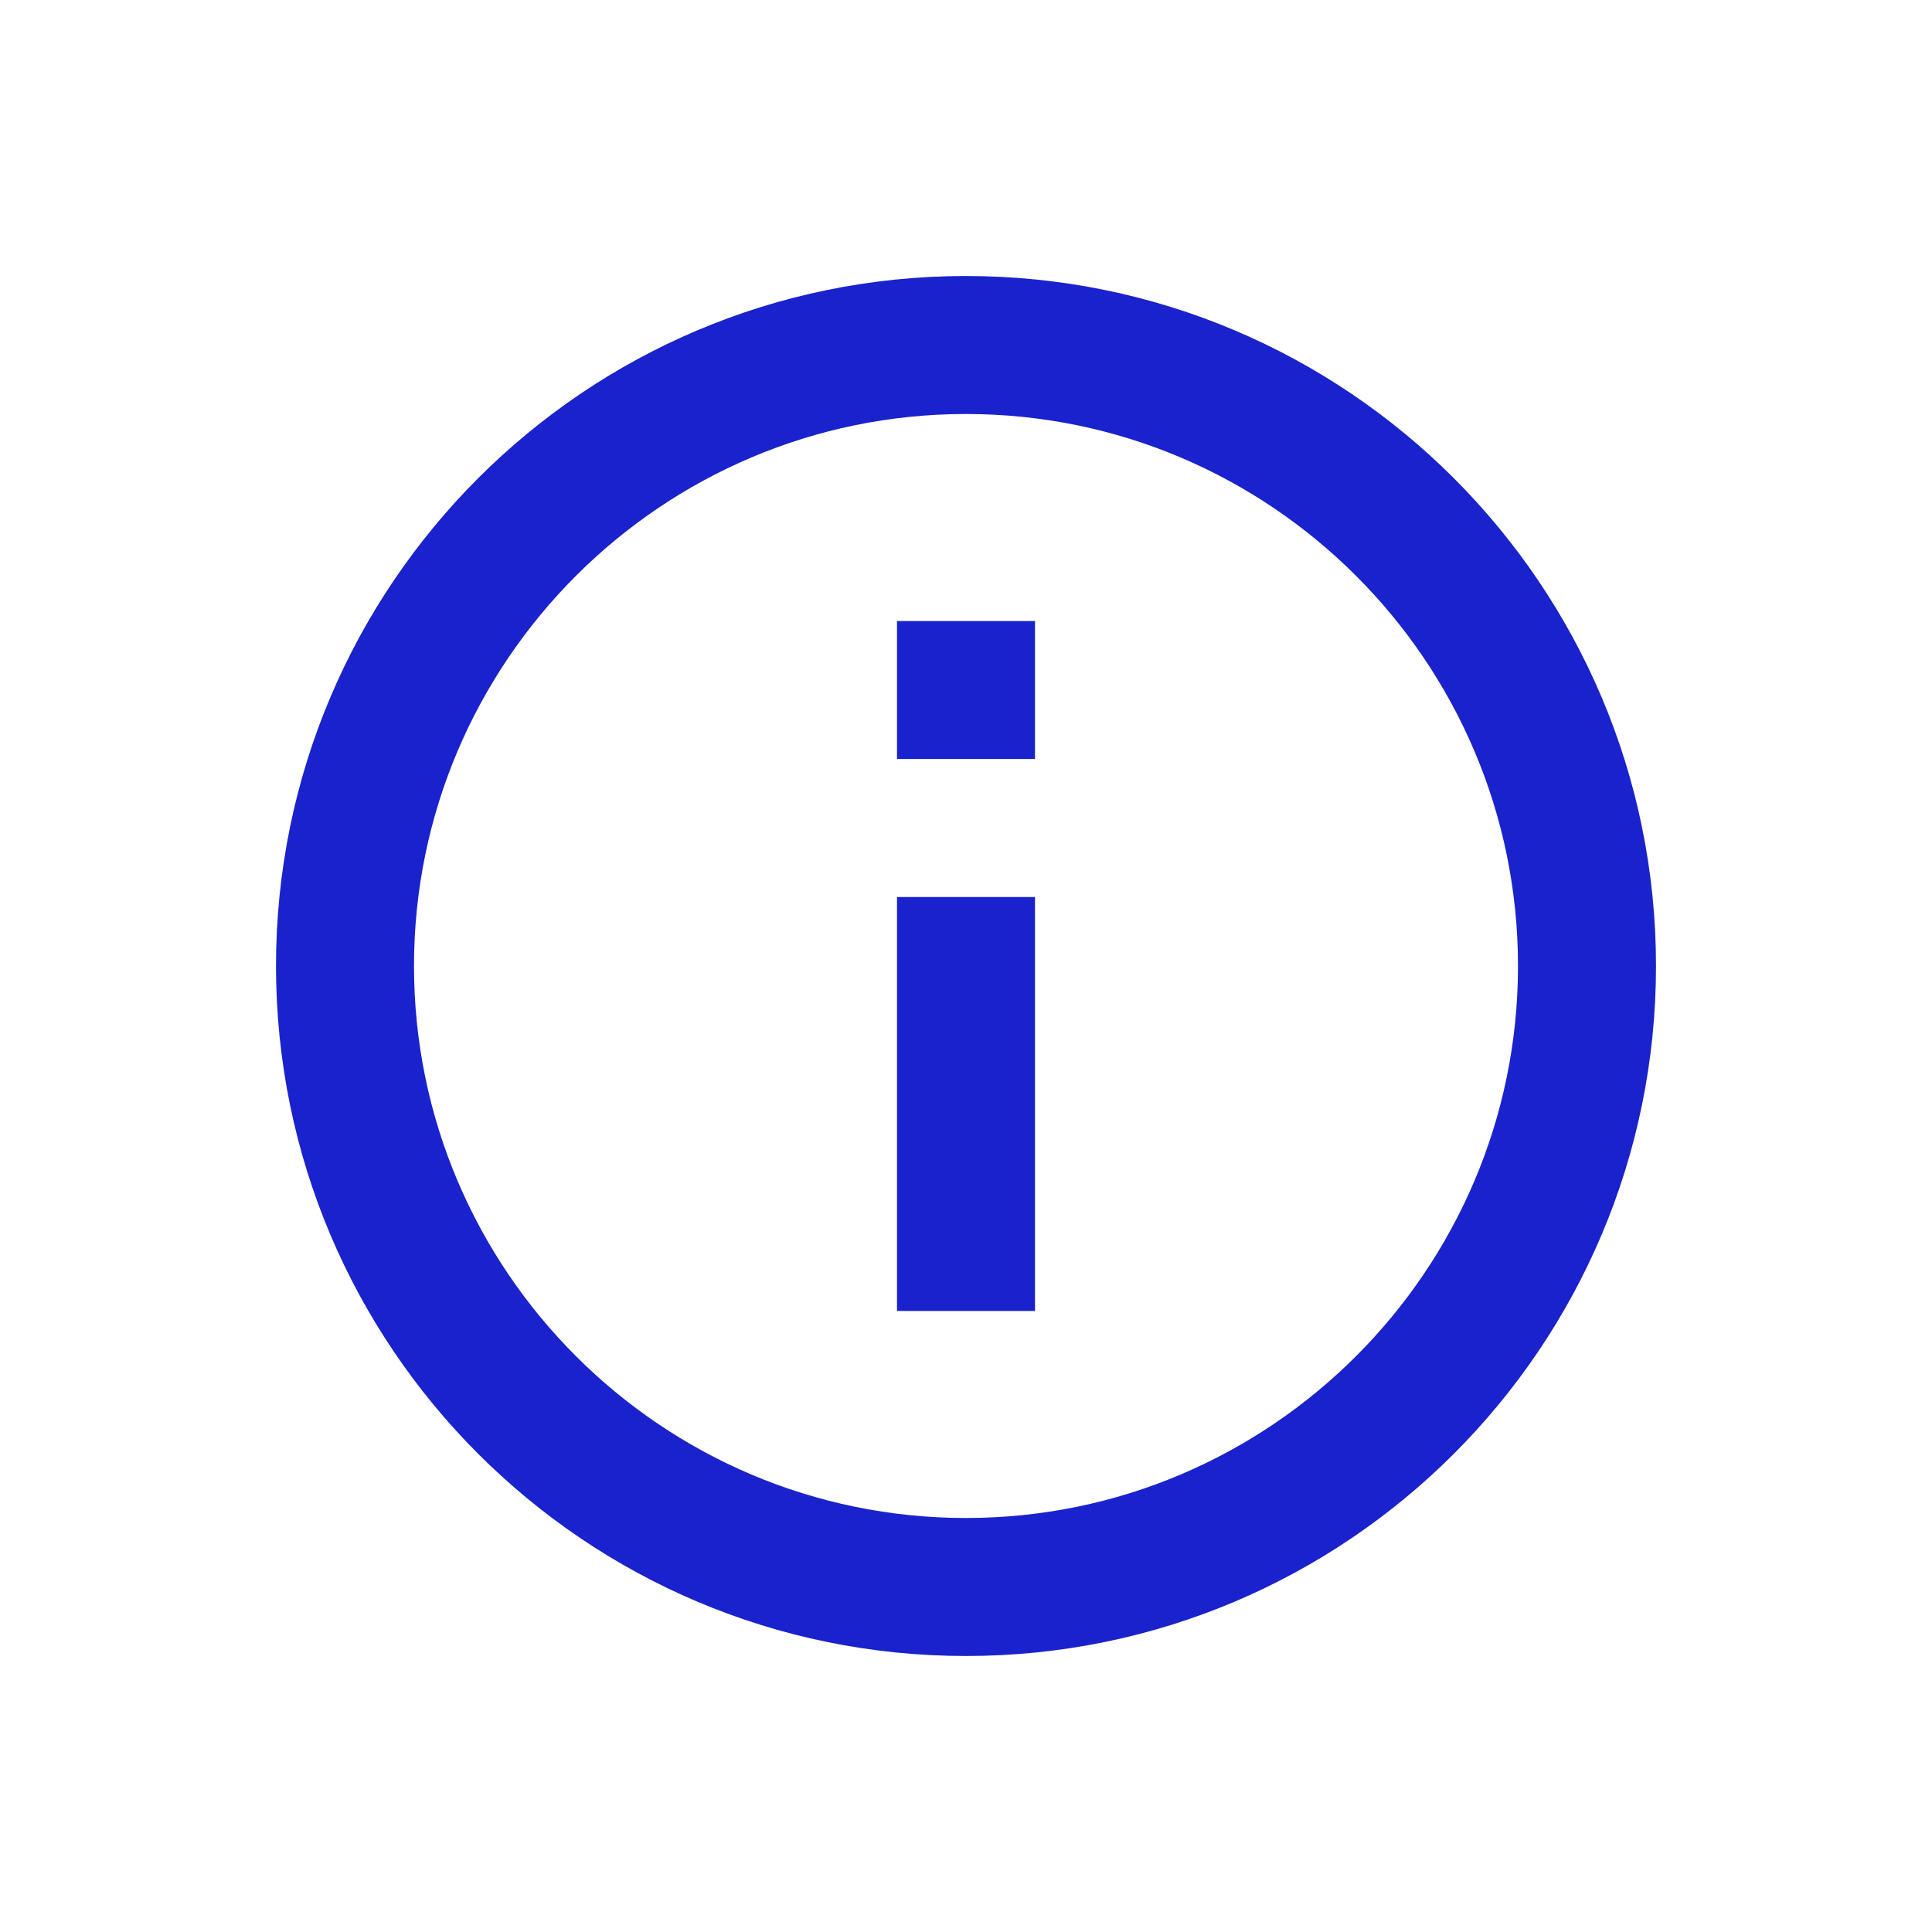
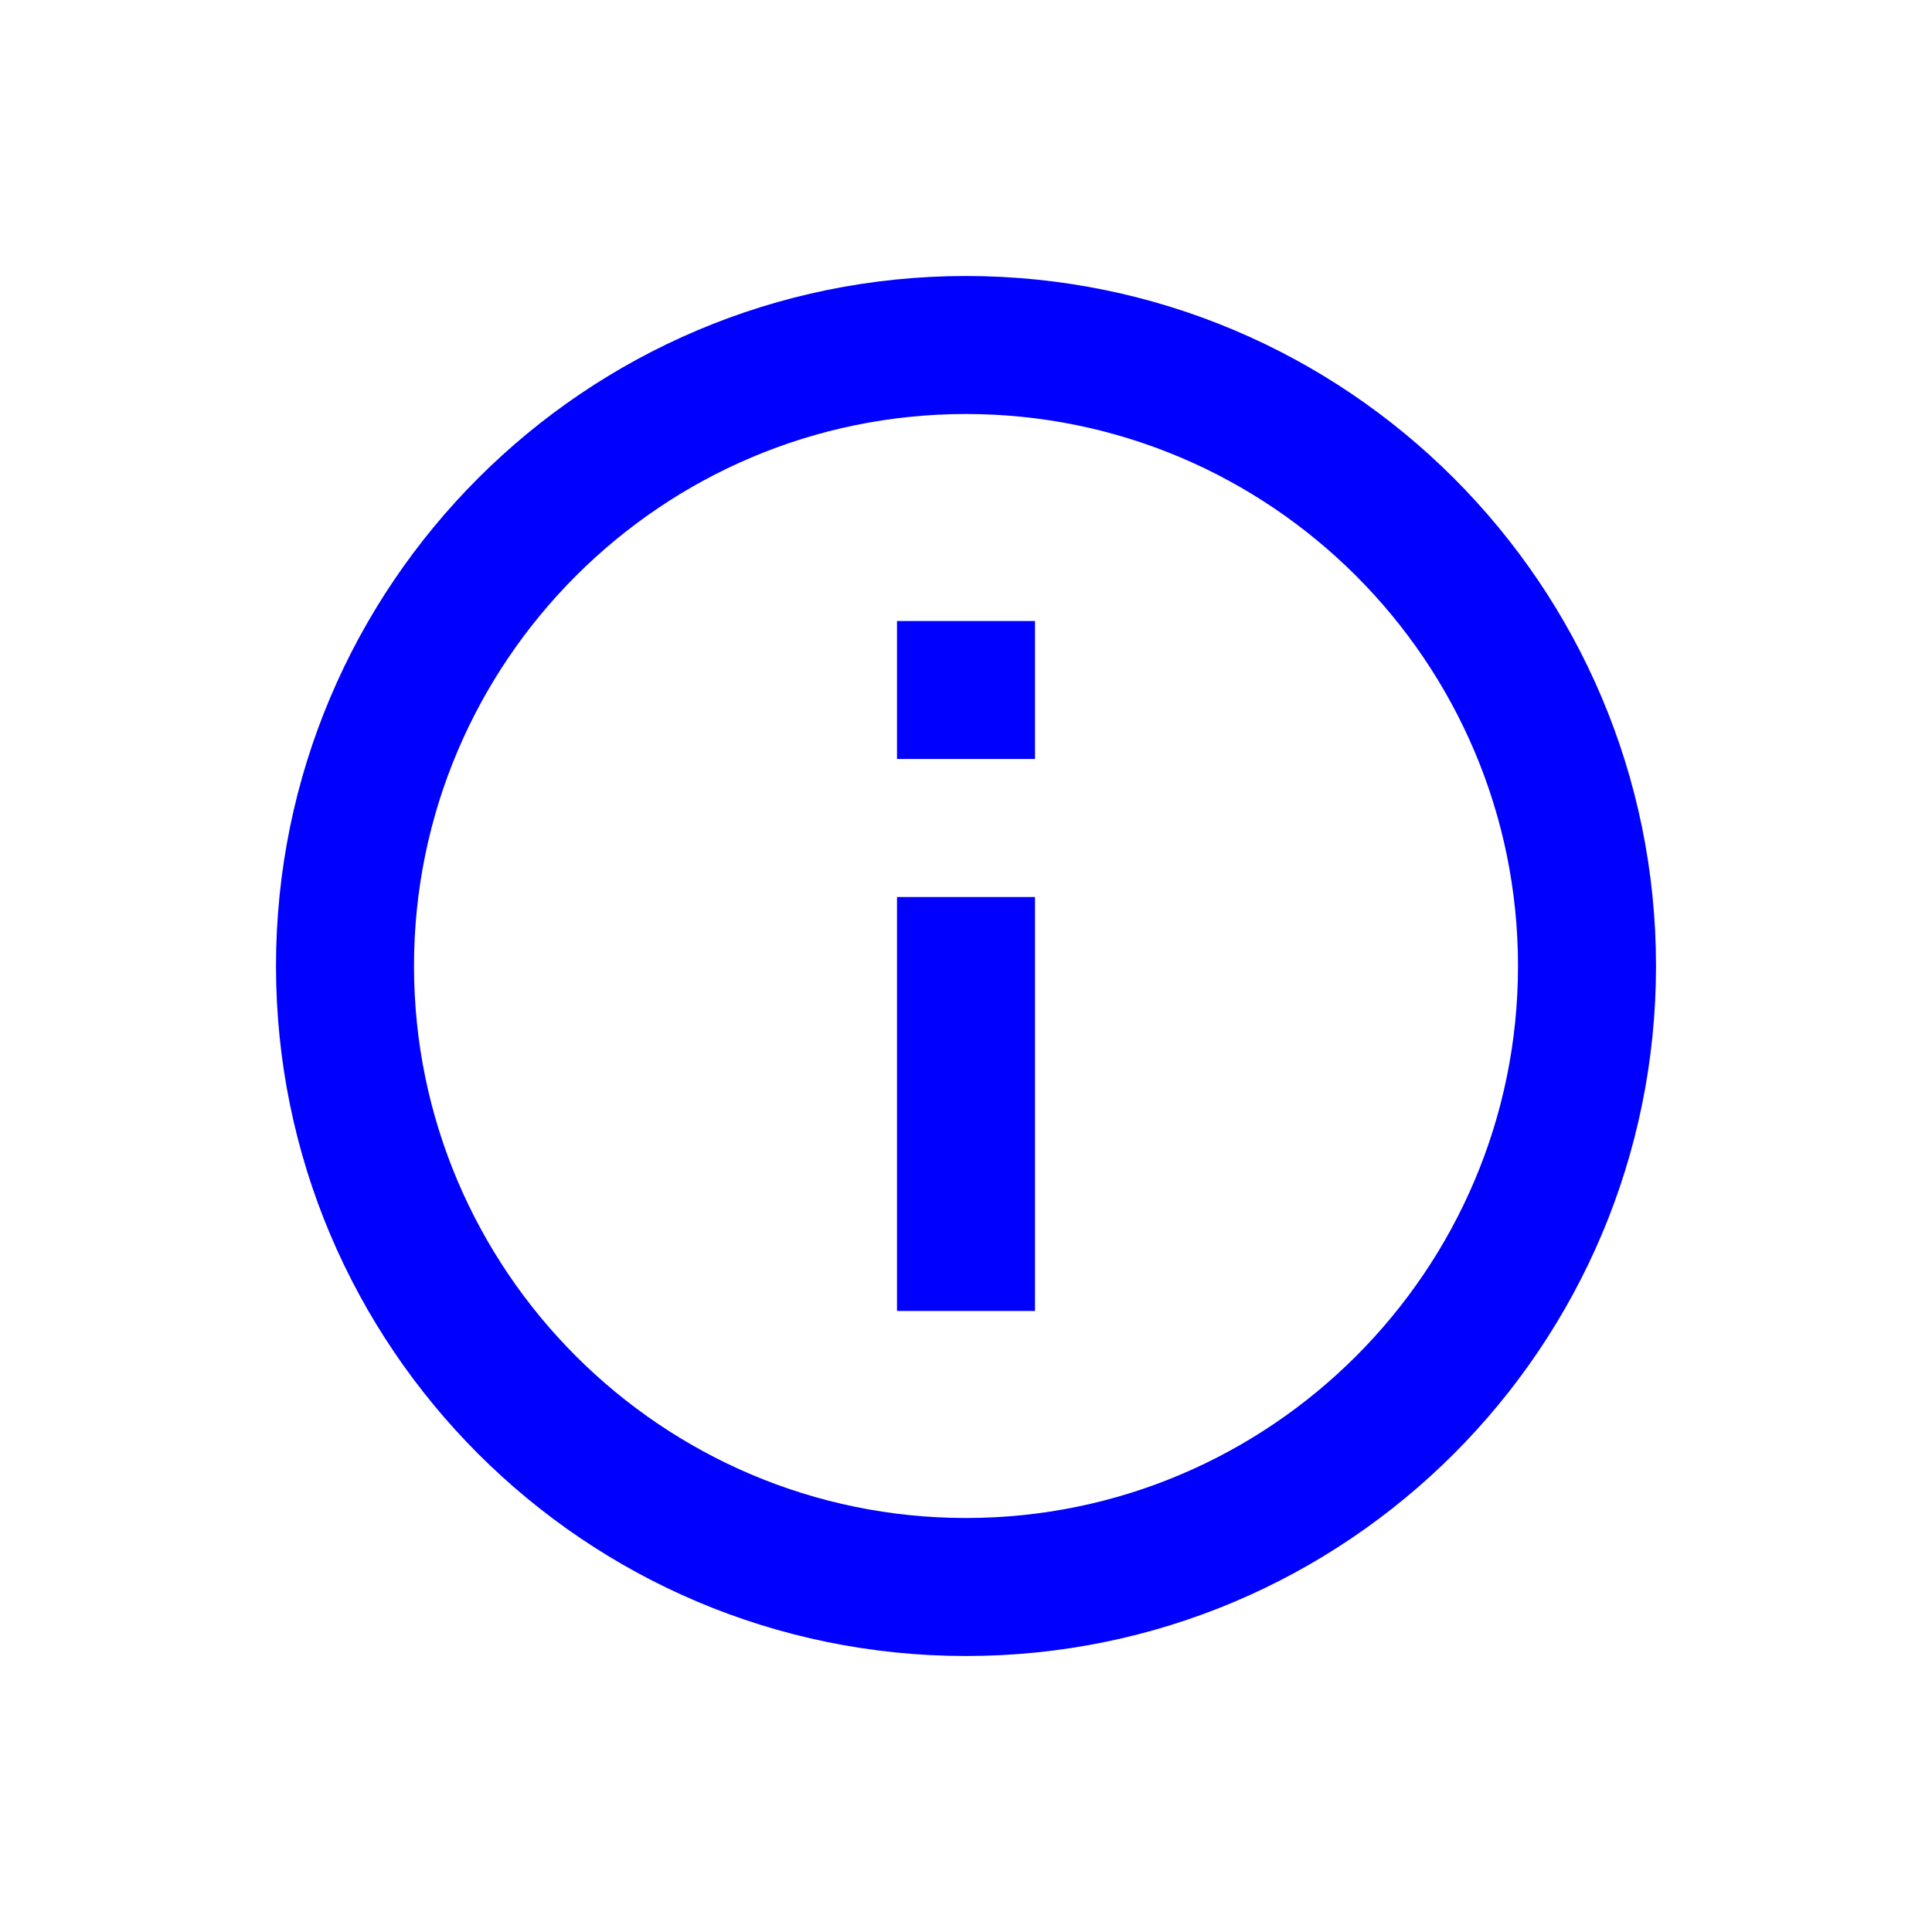
<svg xmlns="http://www.w3.org/2000/svg" width="28" height="28" viewBox="0 0 28 28" fill="none">
-   <path d="M13 9H15V11H13V9ZM13 13H15V19H13V13ZM14 4C8.48 4 4 8.48 4 14C4 19.52 8.48 24 14 24C19.52 24 24 19.52 24 14C24 8.48 19.52 4 14 4ZM14 22C9.59 22 6 18.41 6 14C6 9.59 9.59 6 14 6C18.41 6 22 9.59 22 14C22 18.41 18.41 22 14 22Z" fill="#1A22CD" />
+   <path d="M13 9H15V11H13V9ZM13 13H15V19H13V13ZM14 4C8.48 4 4 8.48 4 14C4 19.52 8.48 24 14 24C19.52 24 24 19.52 24 14C24 8.48 19.52 4 14 4ZM14 22C9.59 22 6 18.41 6 14C6 9.59 9.59 6 14 6C18.41 6 22 9.59 22 14C22 18.41 18.41 22 14 22Z" fill="#0000FF" />
</svg>
